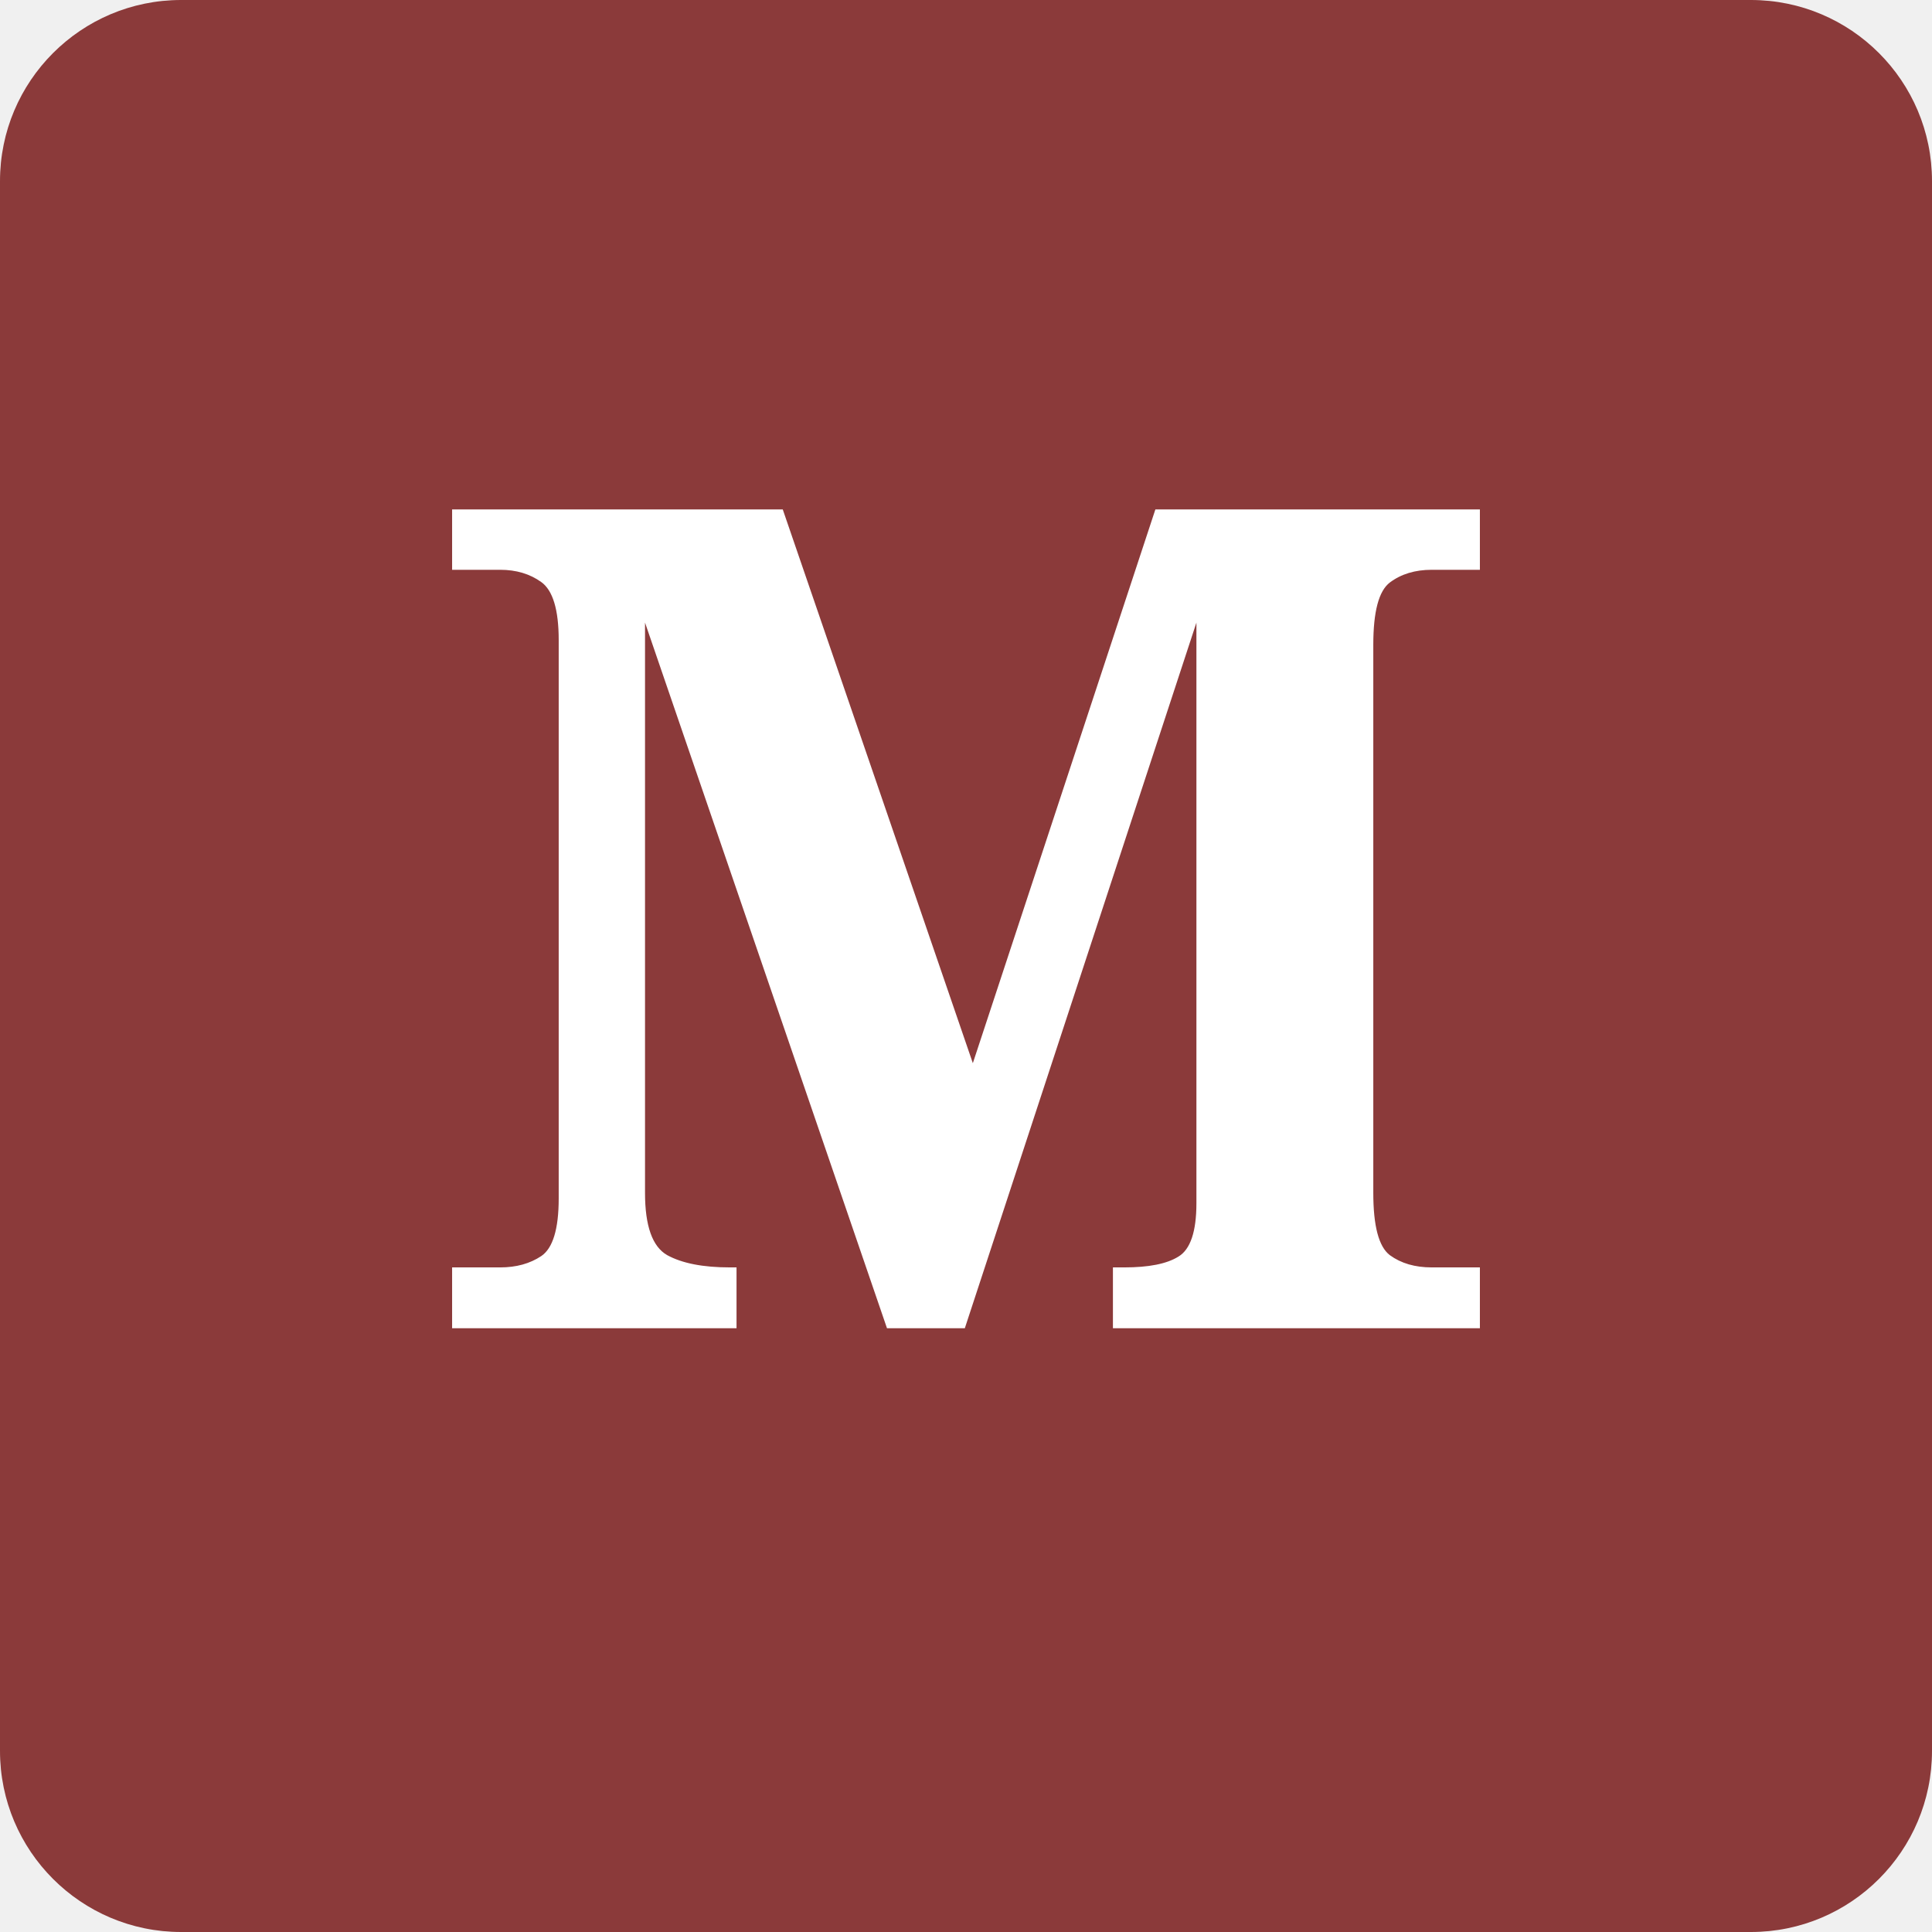
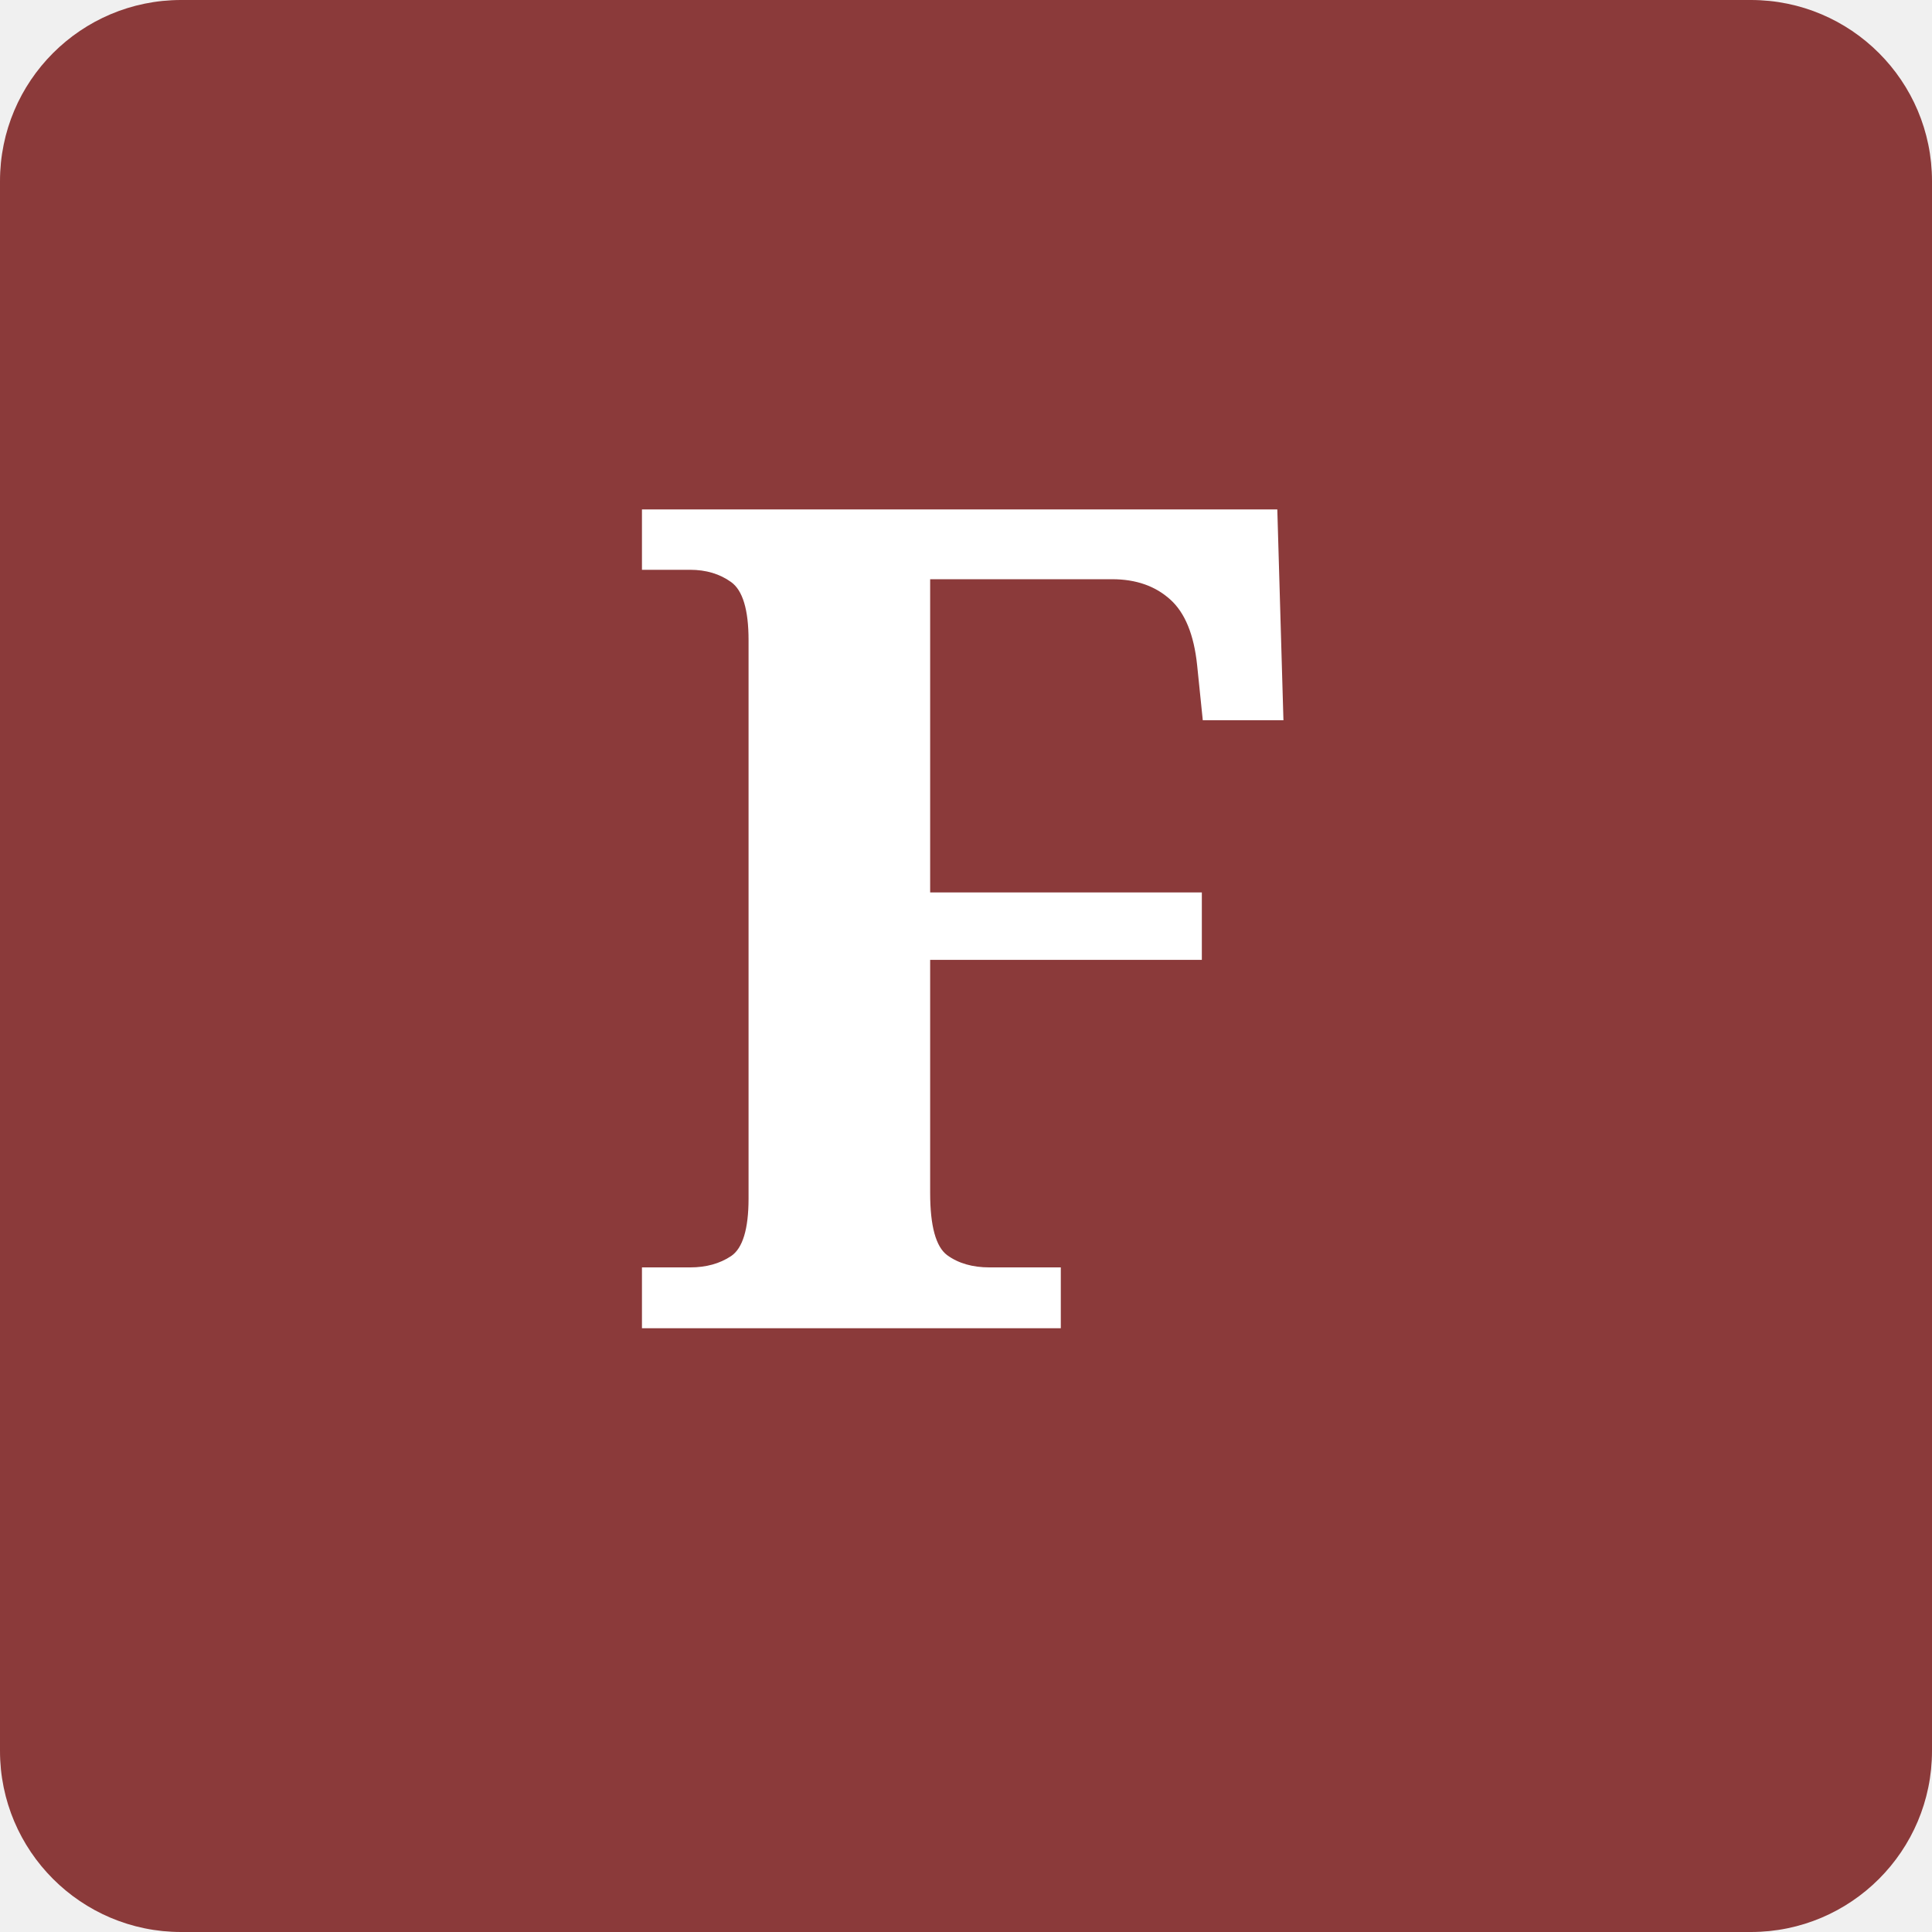
<svg xmlns="http://www.w3.org/2000/svg" viewBox="0 0 64 64">
  <rect width="64" height="64" fill="#8B3A3A" rx="6" />
-   <text x="32" y="44" text-anchor="middle" font-family="Georgia, 'Playfair Display', serif" font-weight="700" font-size="38" fill="#FFFFFF">M</text>
+   <text x="32" y="44" text-anchor="middle" font-family="Georgia, 'Playfair Display', serif" font-weight="700" font-size="38" fill="#FFFFFF">F</text>
</svg>
